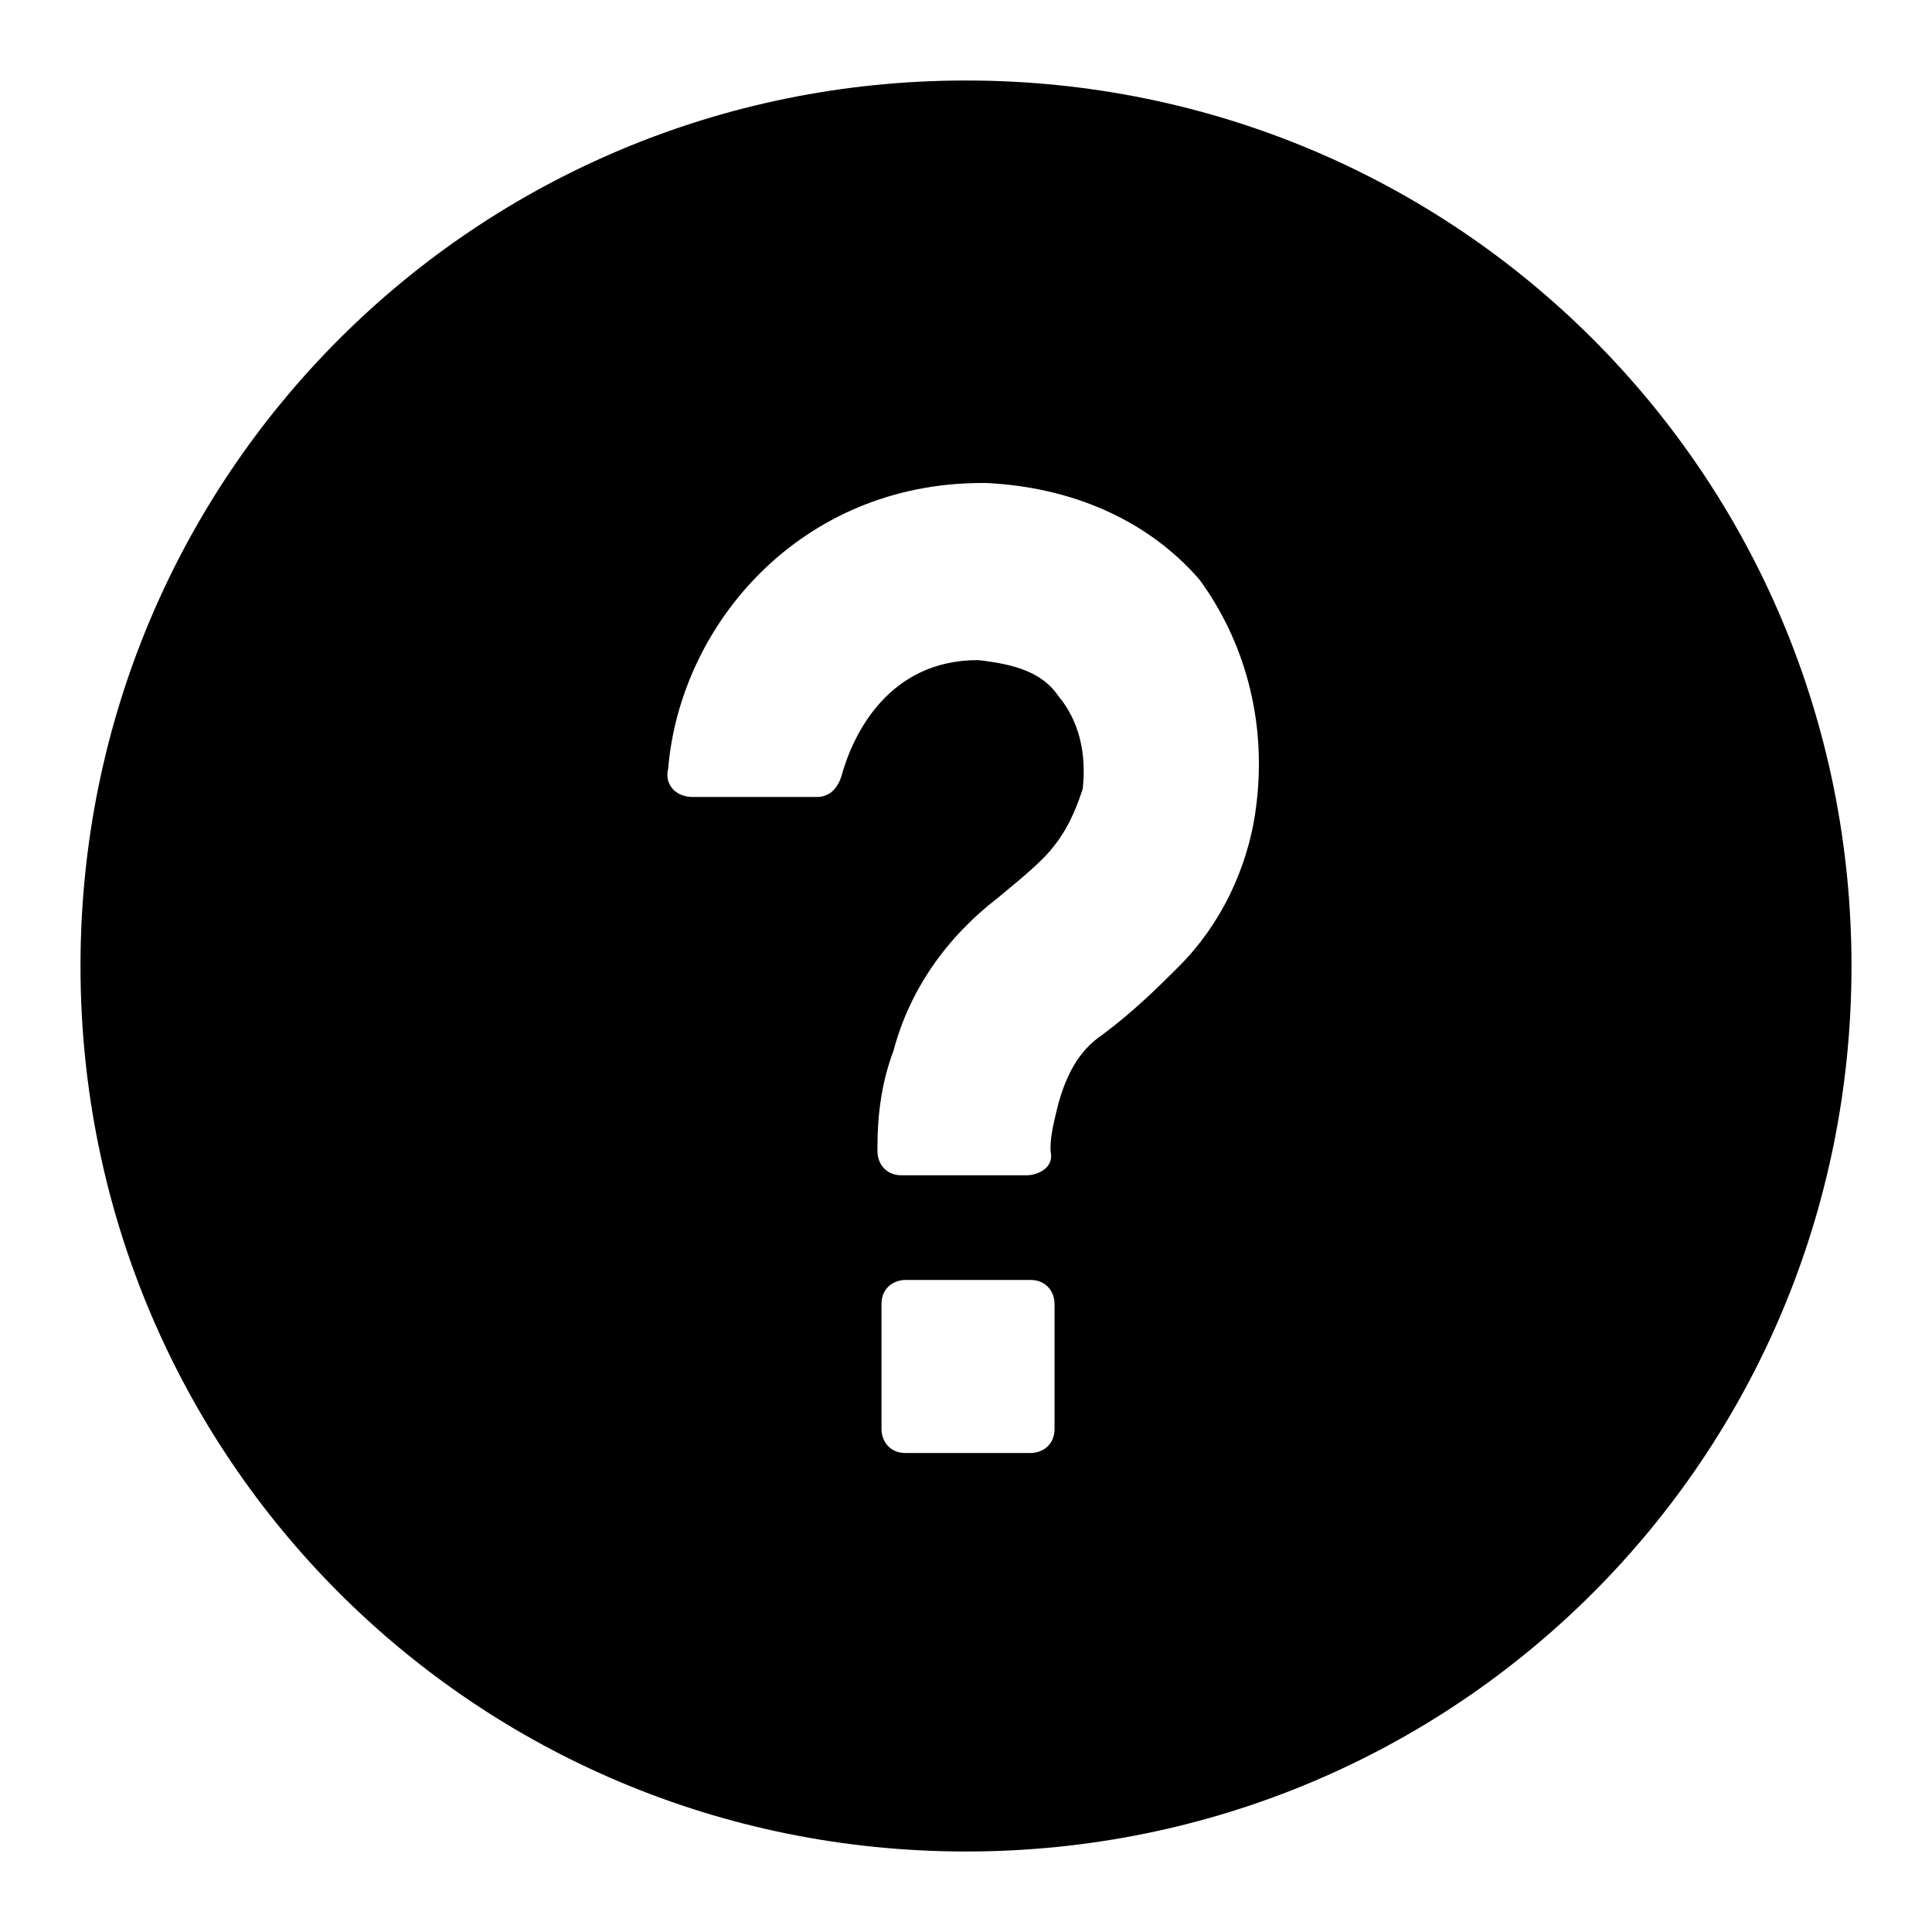
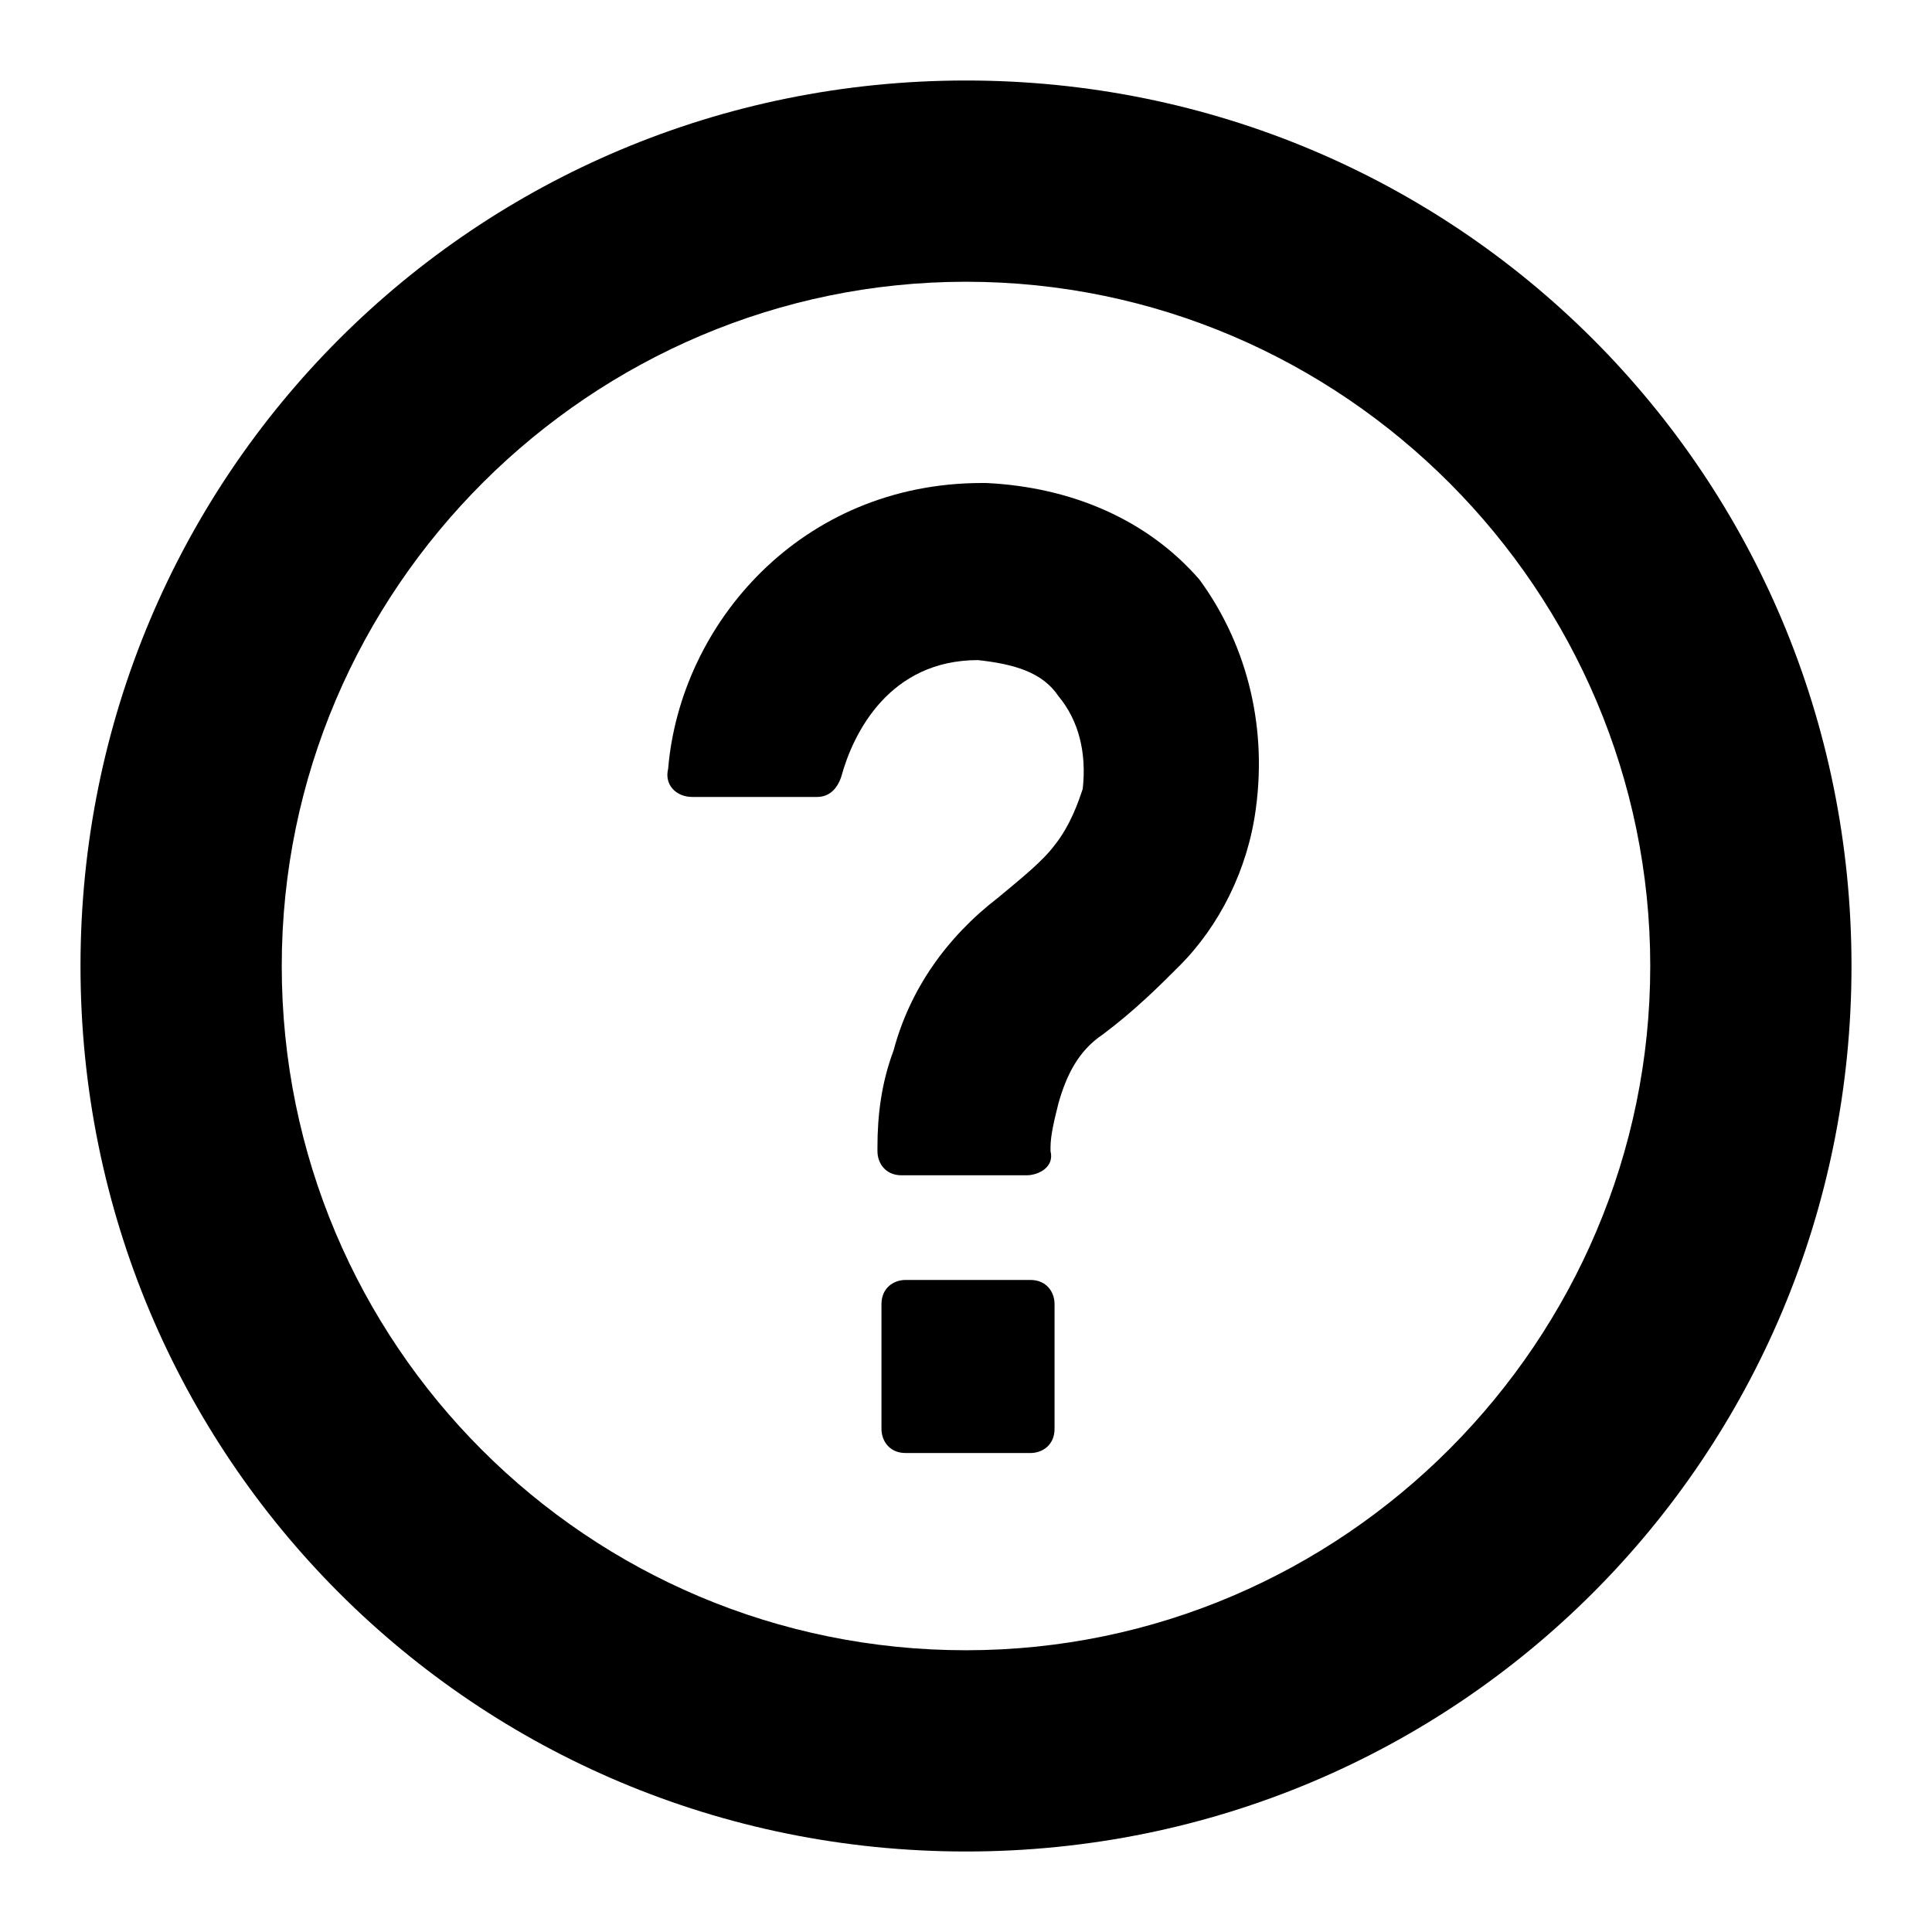
- <svg xmlns="http://www.w3.org/2000/svg" viewBox="0 0 48 48" style="enable-background:new 0 0 48 48" xml:space="preserve">
-   <path d="M24 2C11.8 2 2 11.8 2 24s9.8 22 22 22 22-9.8 22-22S36.2 2 24 2zm2.2 33.5c0 .4-.3.6-.6.6h-3.1c-.4 0-.6-.3-.6-.6v-3.1c0-.4.3-.6.6-.6h3.1c.4 0 .6.3.6.6v3.1zm5-15.4c-.2 1.5-.9 2.9-1.9 3.9-.5.5-1.1 1.1-1.9 1.7-.6.4-.9 1-1.1 1.7-.1.4-.2.8-.2 1.1v.1c.1.4-.3.6-.6.6h-3.1c-.4 0-.6-.3-.6-.6v-.1c0-.8.1-1.6.4-2.4.4-1.5 1.3-2.8 2.6-3.8.6-.5 1.1-.9 1.4-1.3.4-.5.6-1.1.7-1.4.1-.9-.1-1.7-.6-2.3-.4-.6-1.1-.8-2-.9-2.2 0-3.1 1.8-3.4 2.9-.1.3-.3.5-.6.5h-3.1c-.4 0-.7-.3-.6-.7.3-3.6 3.3-7.1 7.8-7.1h.1c2.1.1 4 .9 5.3 2.4 1.1 1.5 1.7 3.5 1.4 5.7z" />
+ <svg xmlns="http://www.w3.org/2000/svg" viewBox="0 0 48 48">
+   <path d="M26.2 35.5c0 .4-.3.6-.6.6h-3.1c-.4 0-.6-.3-.6-.6v-3.1c0-.4.3-.6.6-.6h3.1c.4 0 .6.3.6.6v3.1zm5-15.4c-.2 1.5-.9 2.9-1.9 3.9-.5.5-1.1 1.1-1.9 1.7-.6.4-.9 1-1.1 1.7-.1.4-.2.8-.2 1.1v.1c.1.4-.3.6-.6.6h-3.1c-.4 0-.6-.3-.6-.6v-.1c0-.8.1-1.6.4-2.4.4-1.5 1.3-2.8 2.6-3.8.6-.5 1.1-.9 1.4-1.3.4-.5.6-1.1.7-1.4.1-.9-.1-1.7-.6-2.3-.4-.6-1.1-.8-2-.9-2.2 0-3.1 1.8-3.4 2.9-.1.3-.3.5-.6.5h-3.1c-.4 0-.7-.3-.6-.7.3-3.6 3.3-7.1 7.8-7.1h.1c2.1.1 4 .9 5.3 2.4 1.1 1.5 1.7 3.5 1.4 5.7z" />
+   <path d="M24 7c9.4 0 17 7.7 17 17s-7.6 17-17 17S7 33.4 7 24 14.7 7 24 7m0-5C11.8 2 2 11.8 2 24s9.8 22 22 22 22-9.8 22-22S36.2 2 24 2z" />
</svg>
